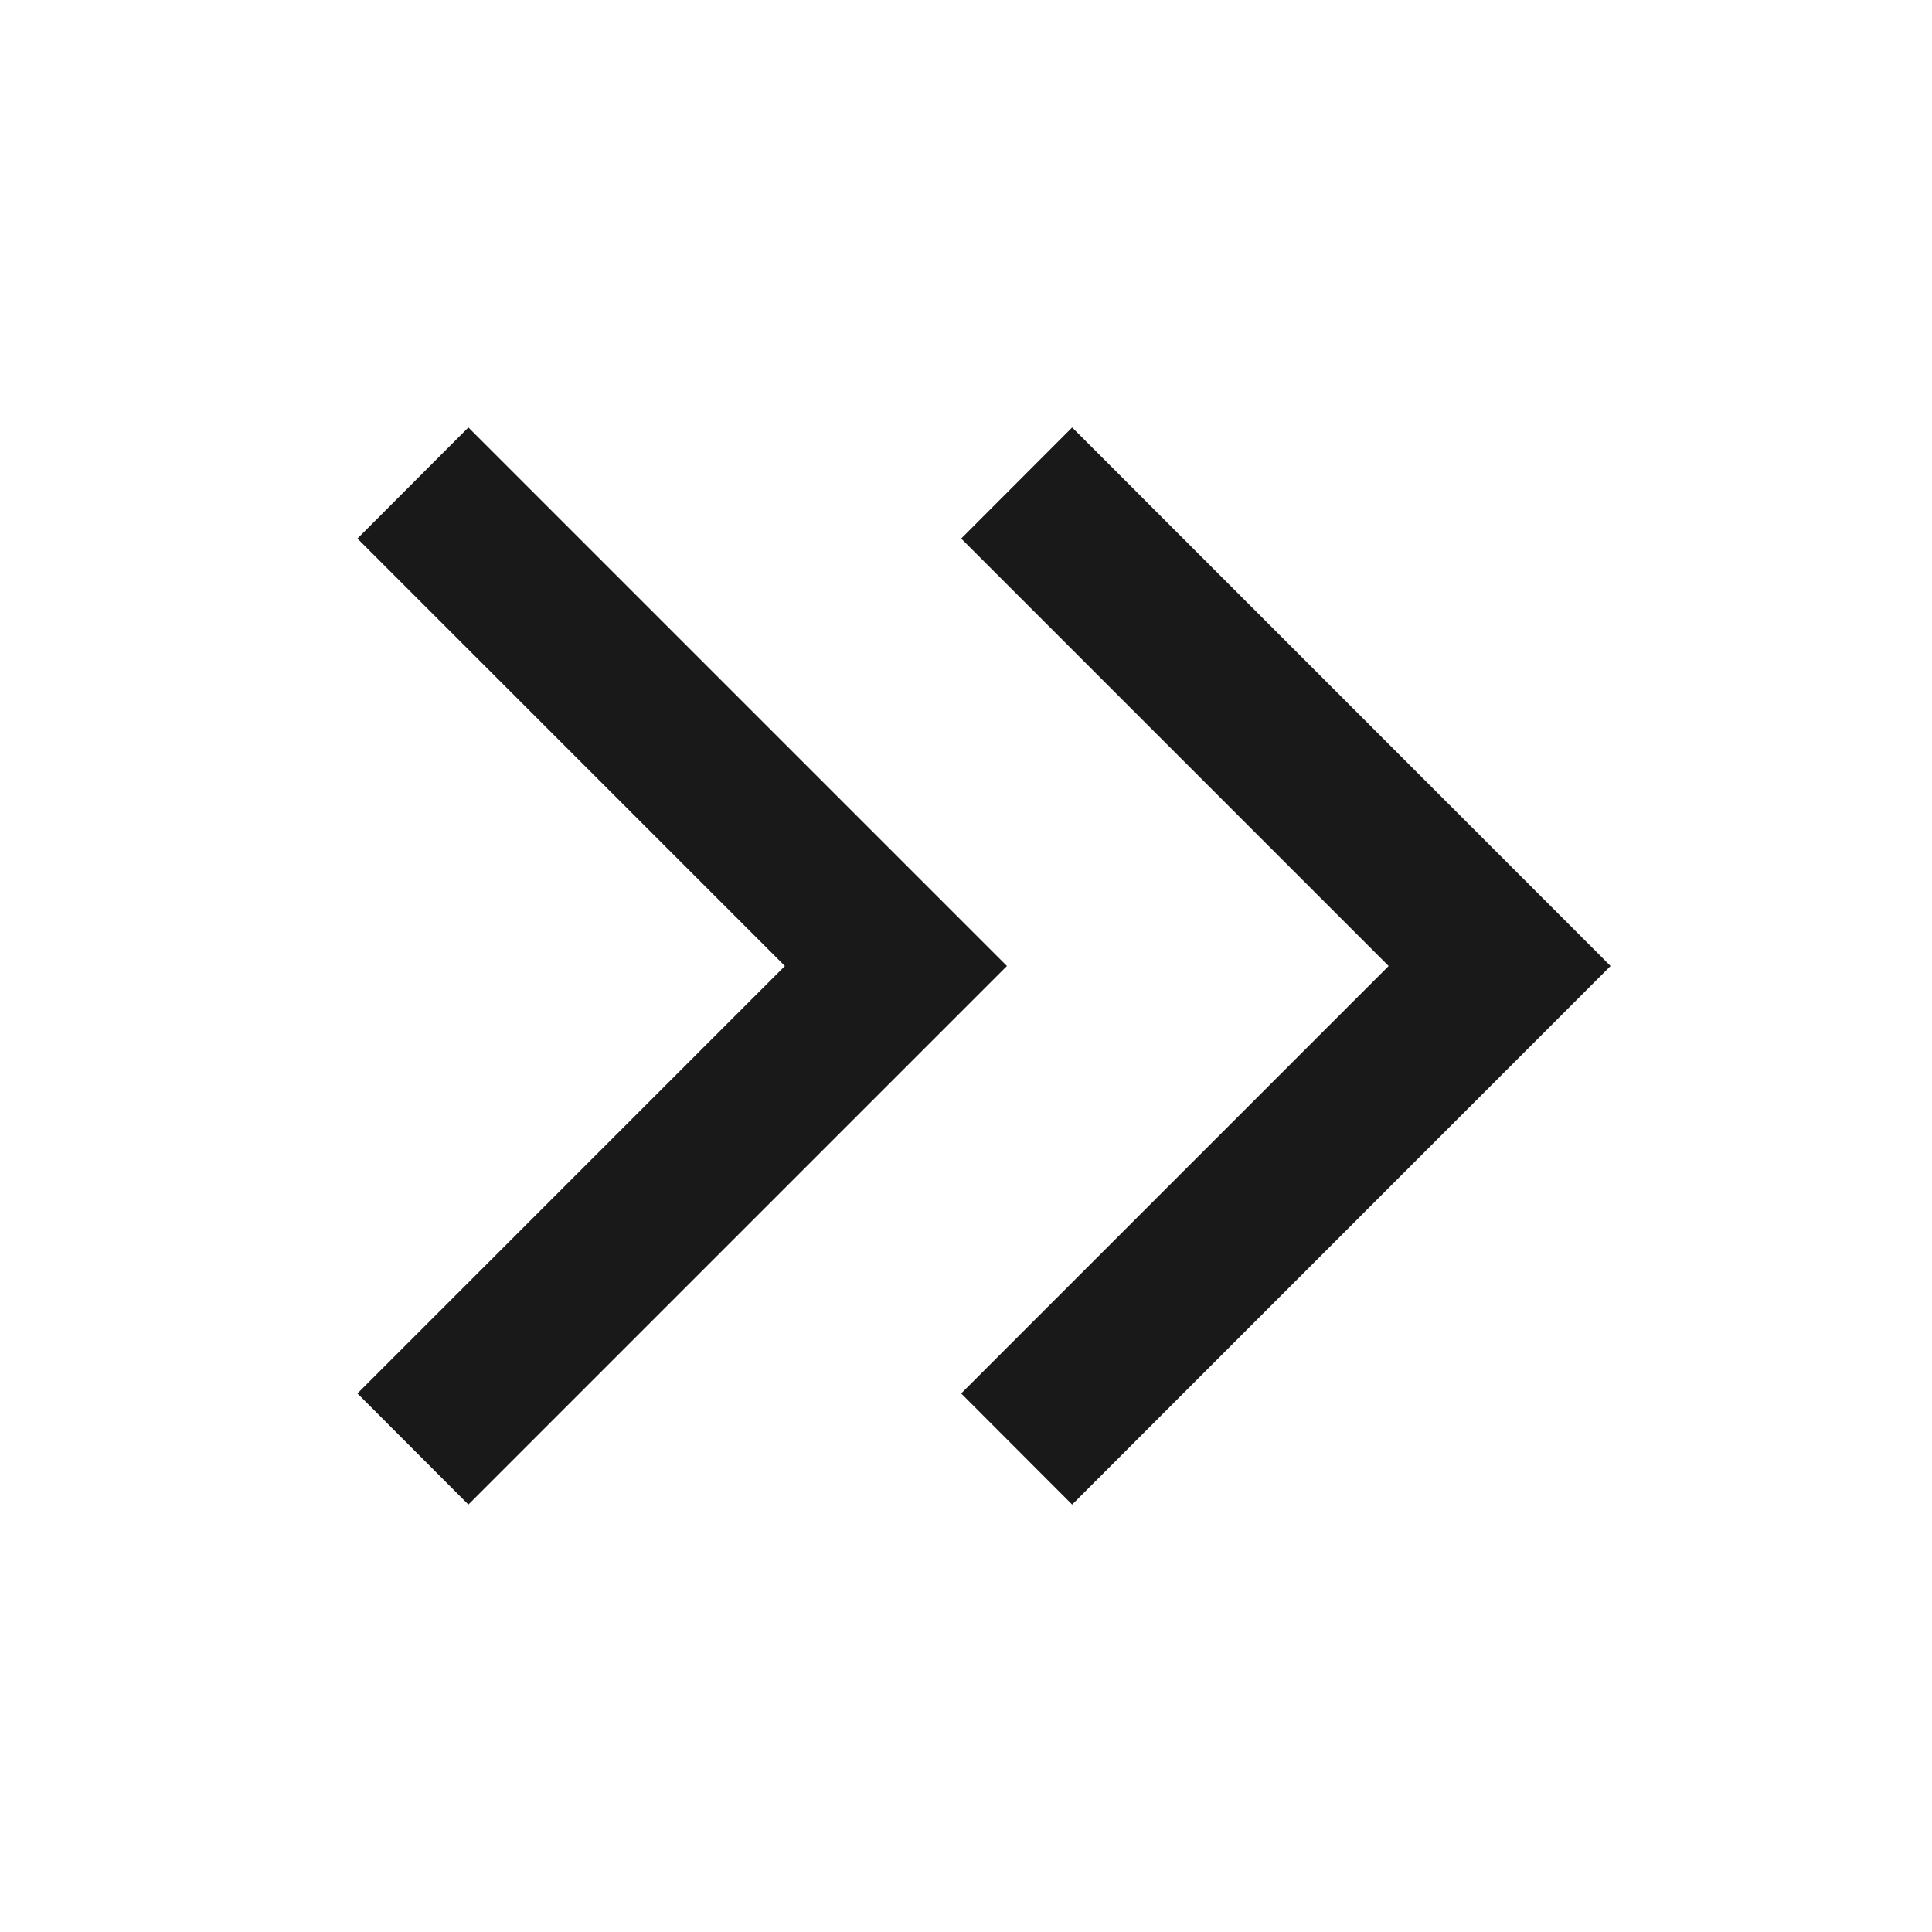
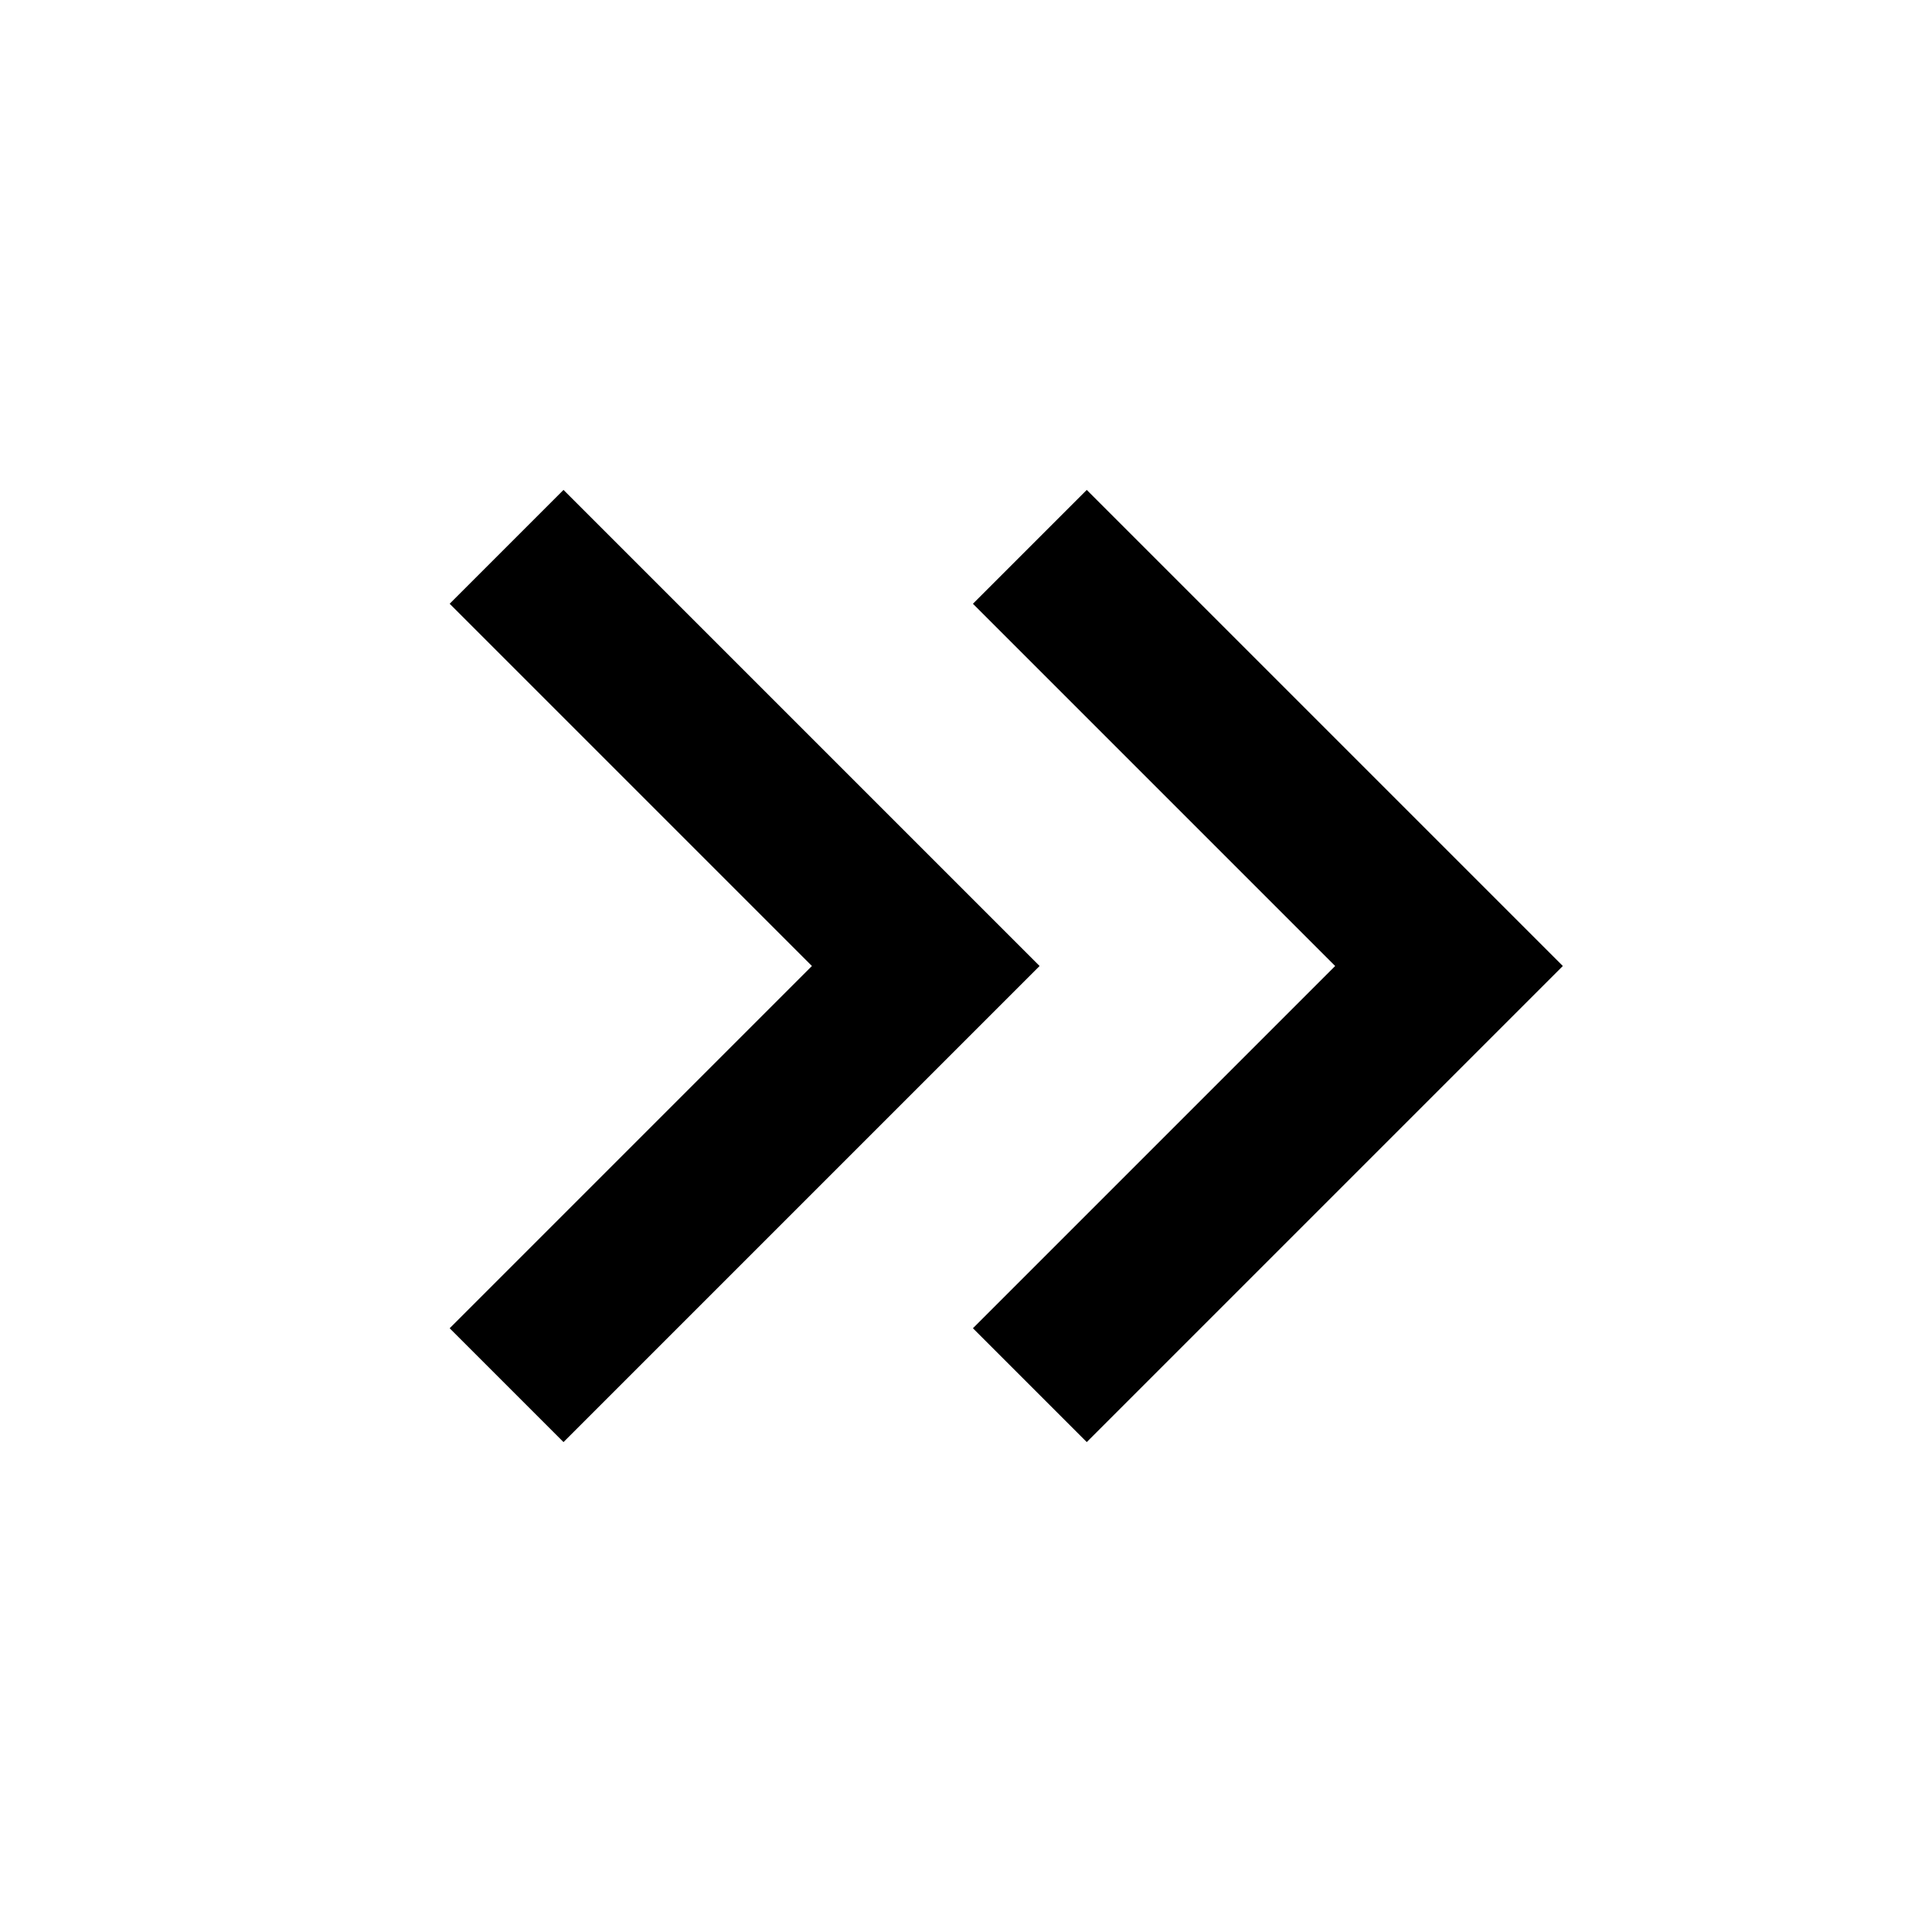
- <svg xmlns="http://www.w3.org/2000/svg" width="16" height="16" viewBox="0 0 16 16" fill="none">
-   <path d="M2.96 11.54L3.879 12.46L8.339 8L3.879 3.54L2.96 4.46L6.5 8L2.96 11.54ZM7.96 11.54L8.879 12.46L13.338 8L8.879 3.54L7.96 4.46L11.5 8L7.96 11.54Z" fill="black" fill-opacity="0.9" />
+ <svg xmlns="http://www.w3.org/2000/svg" width="24" height="24" viewBox="0 0 24 24" fill="none">
+   <path d="M5.586 16.5L10.086 12L5.586 7.5L7 6.086L12.914 12L7 17.914L5.586 16.5ZM12.086 16.5L16.586 12L12.086 7.5L13.5 6.086L19.414 12L13.5 17.914L12.086 16.5Z" fill="black" />
</svg>
